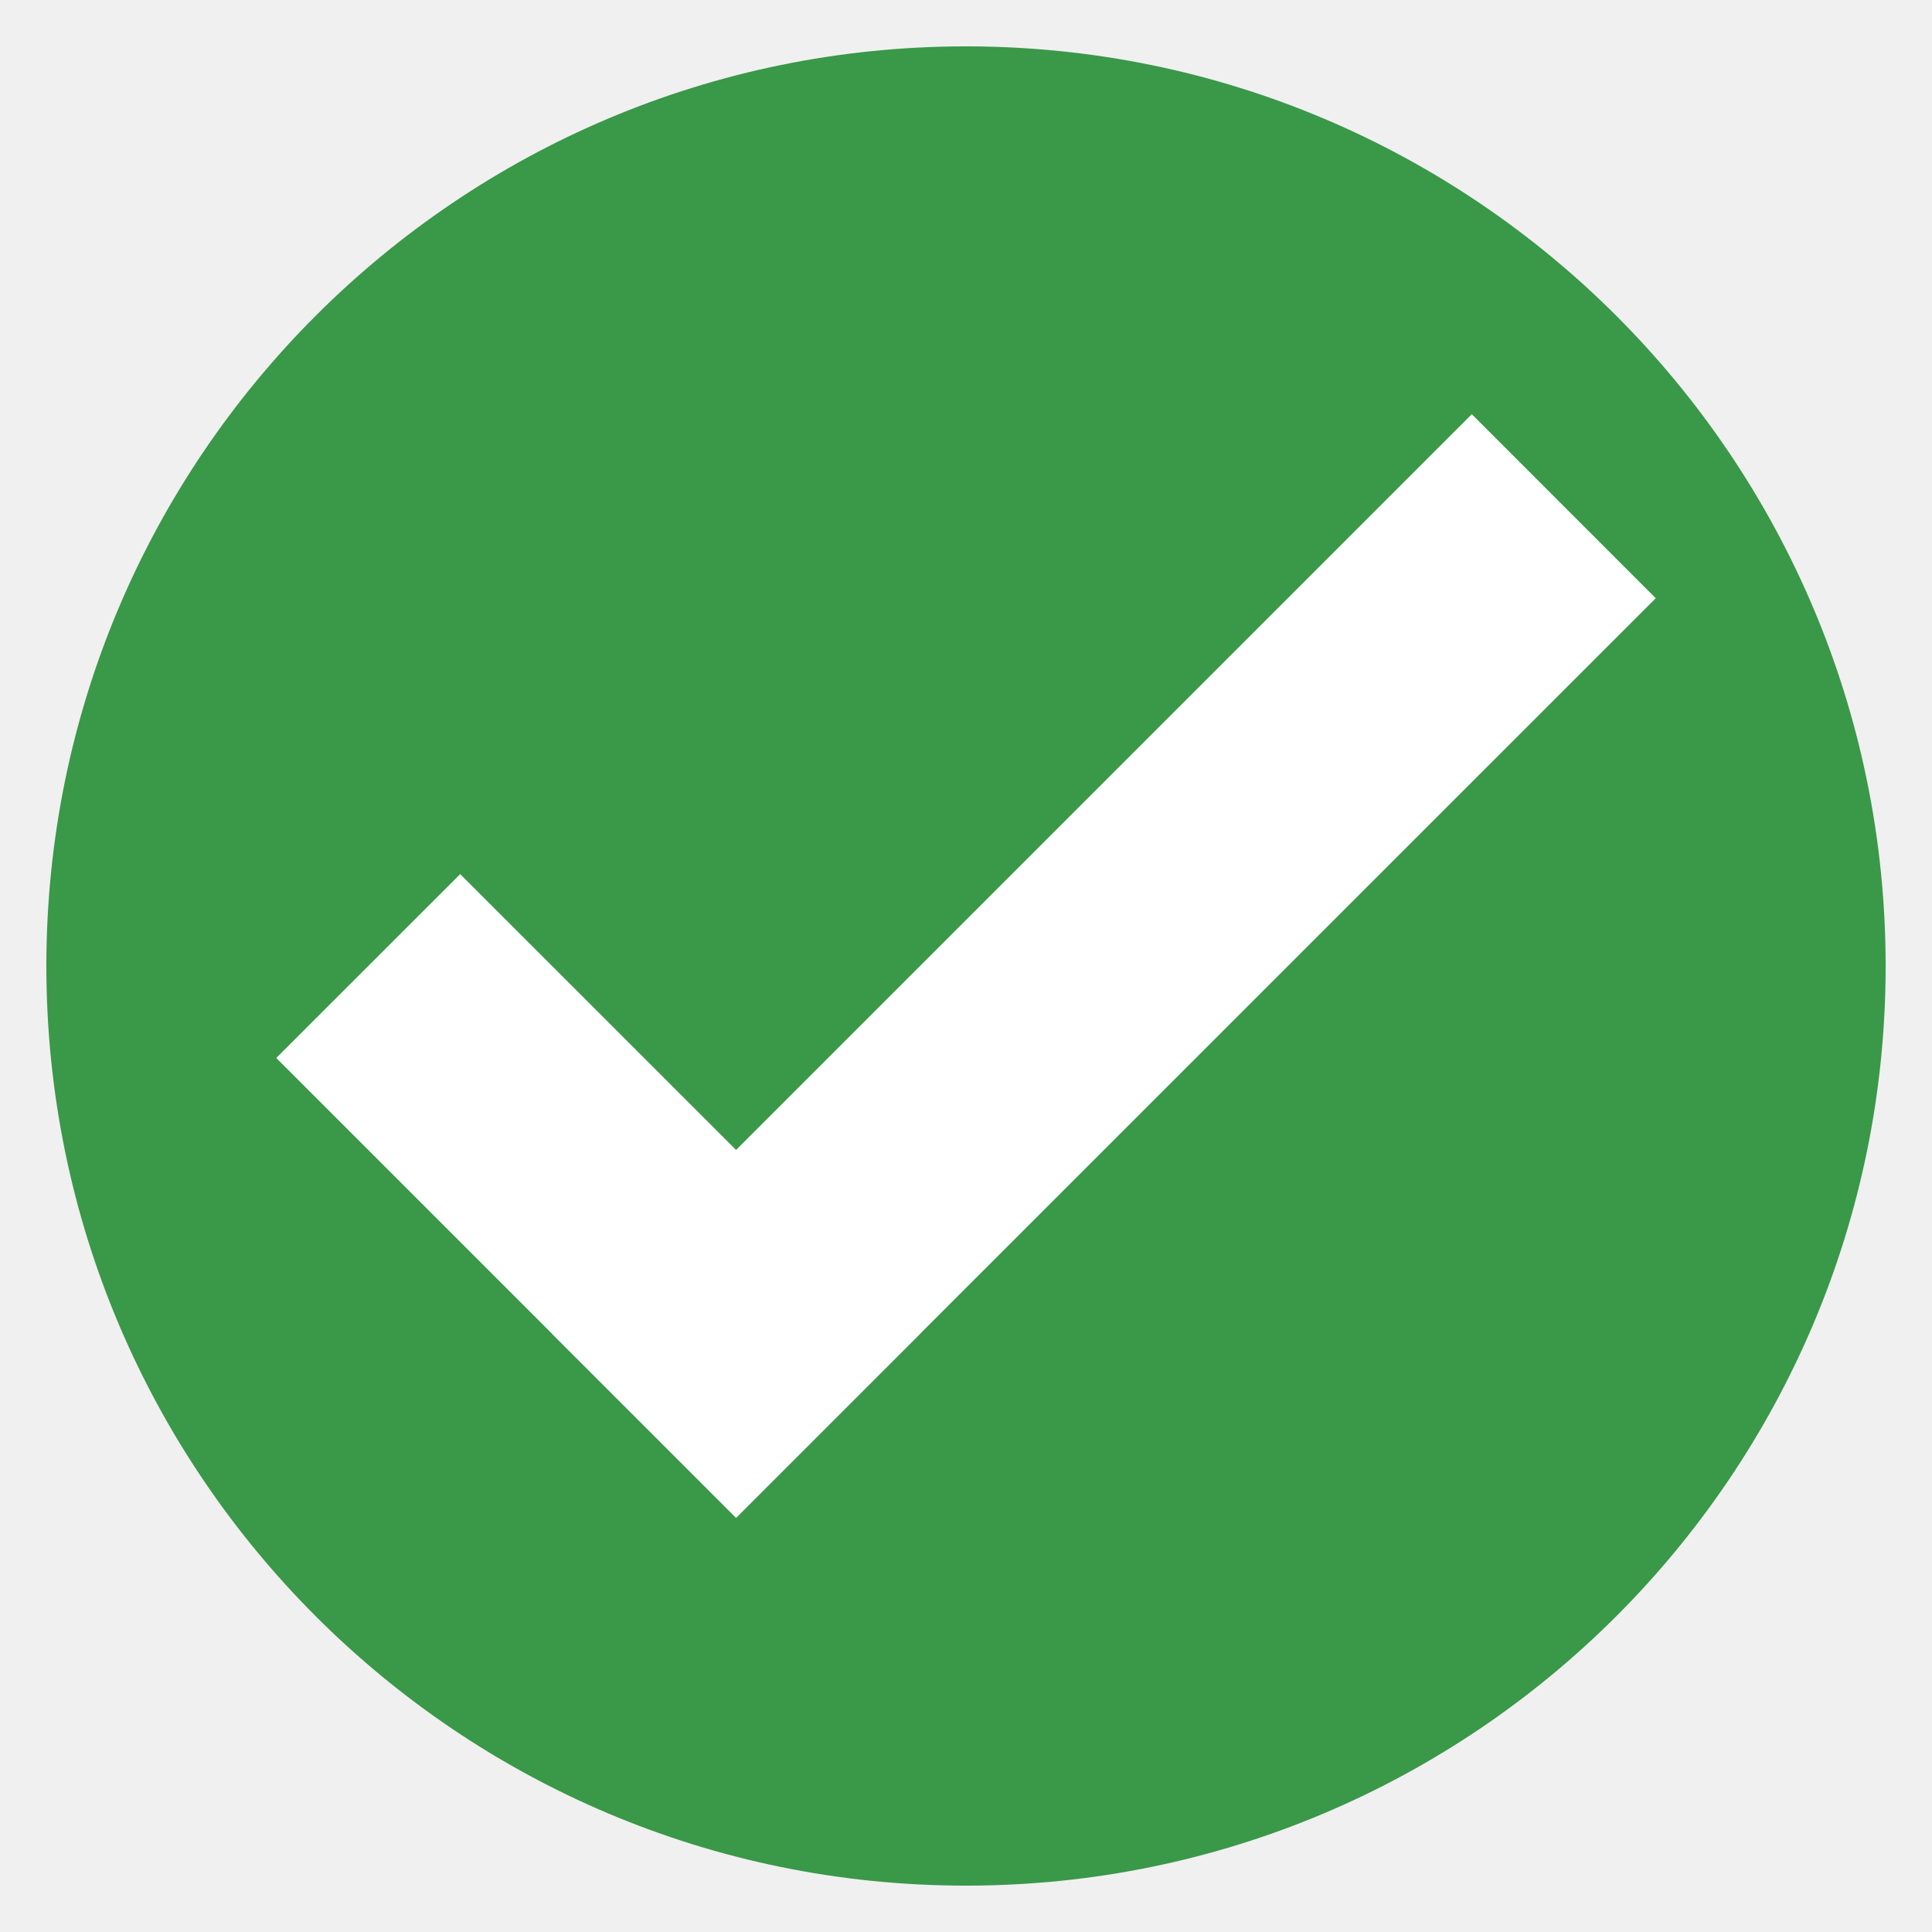
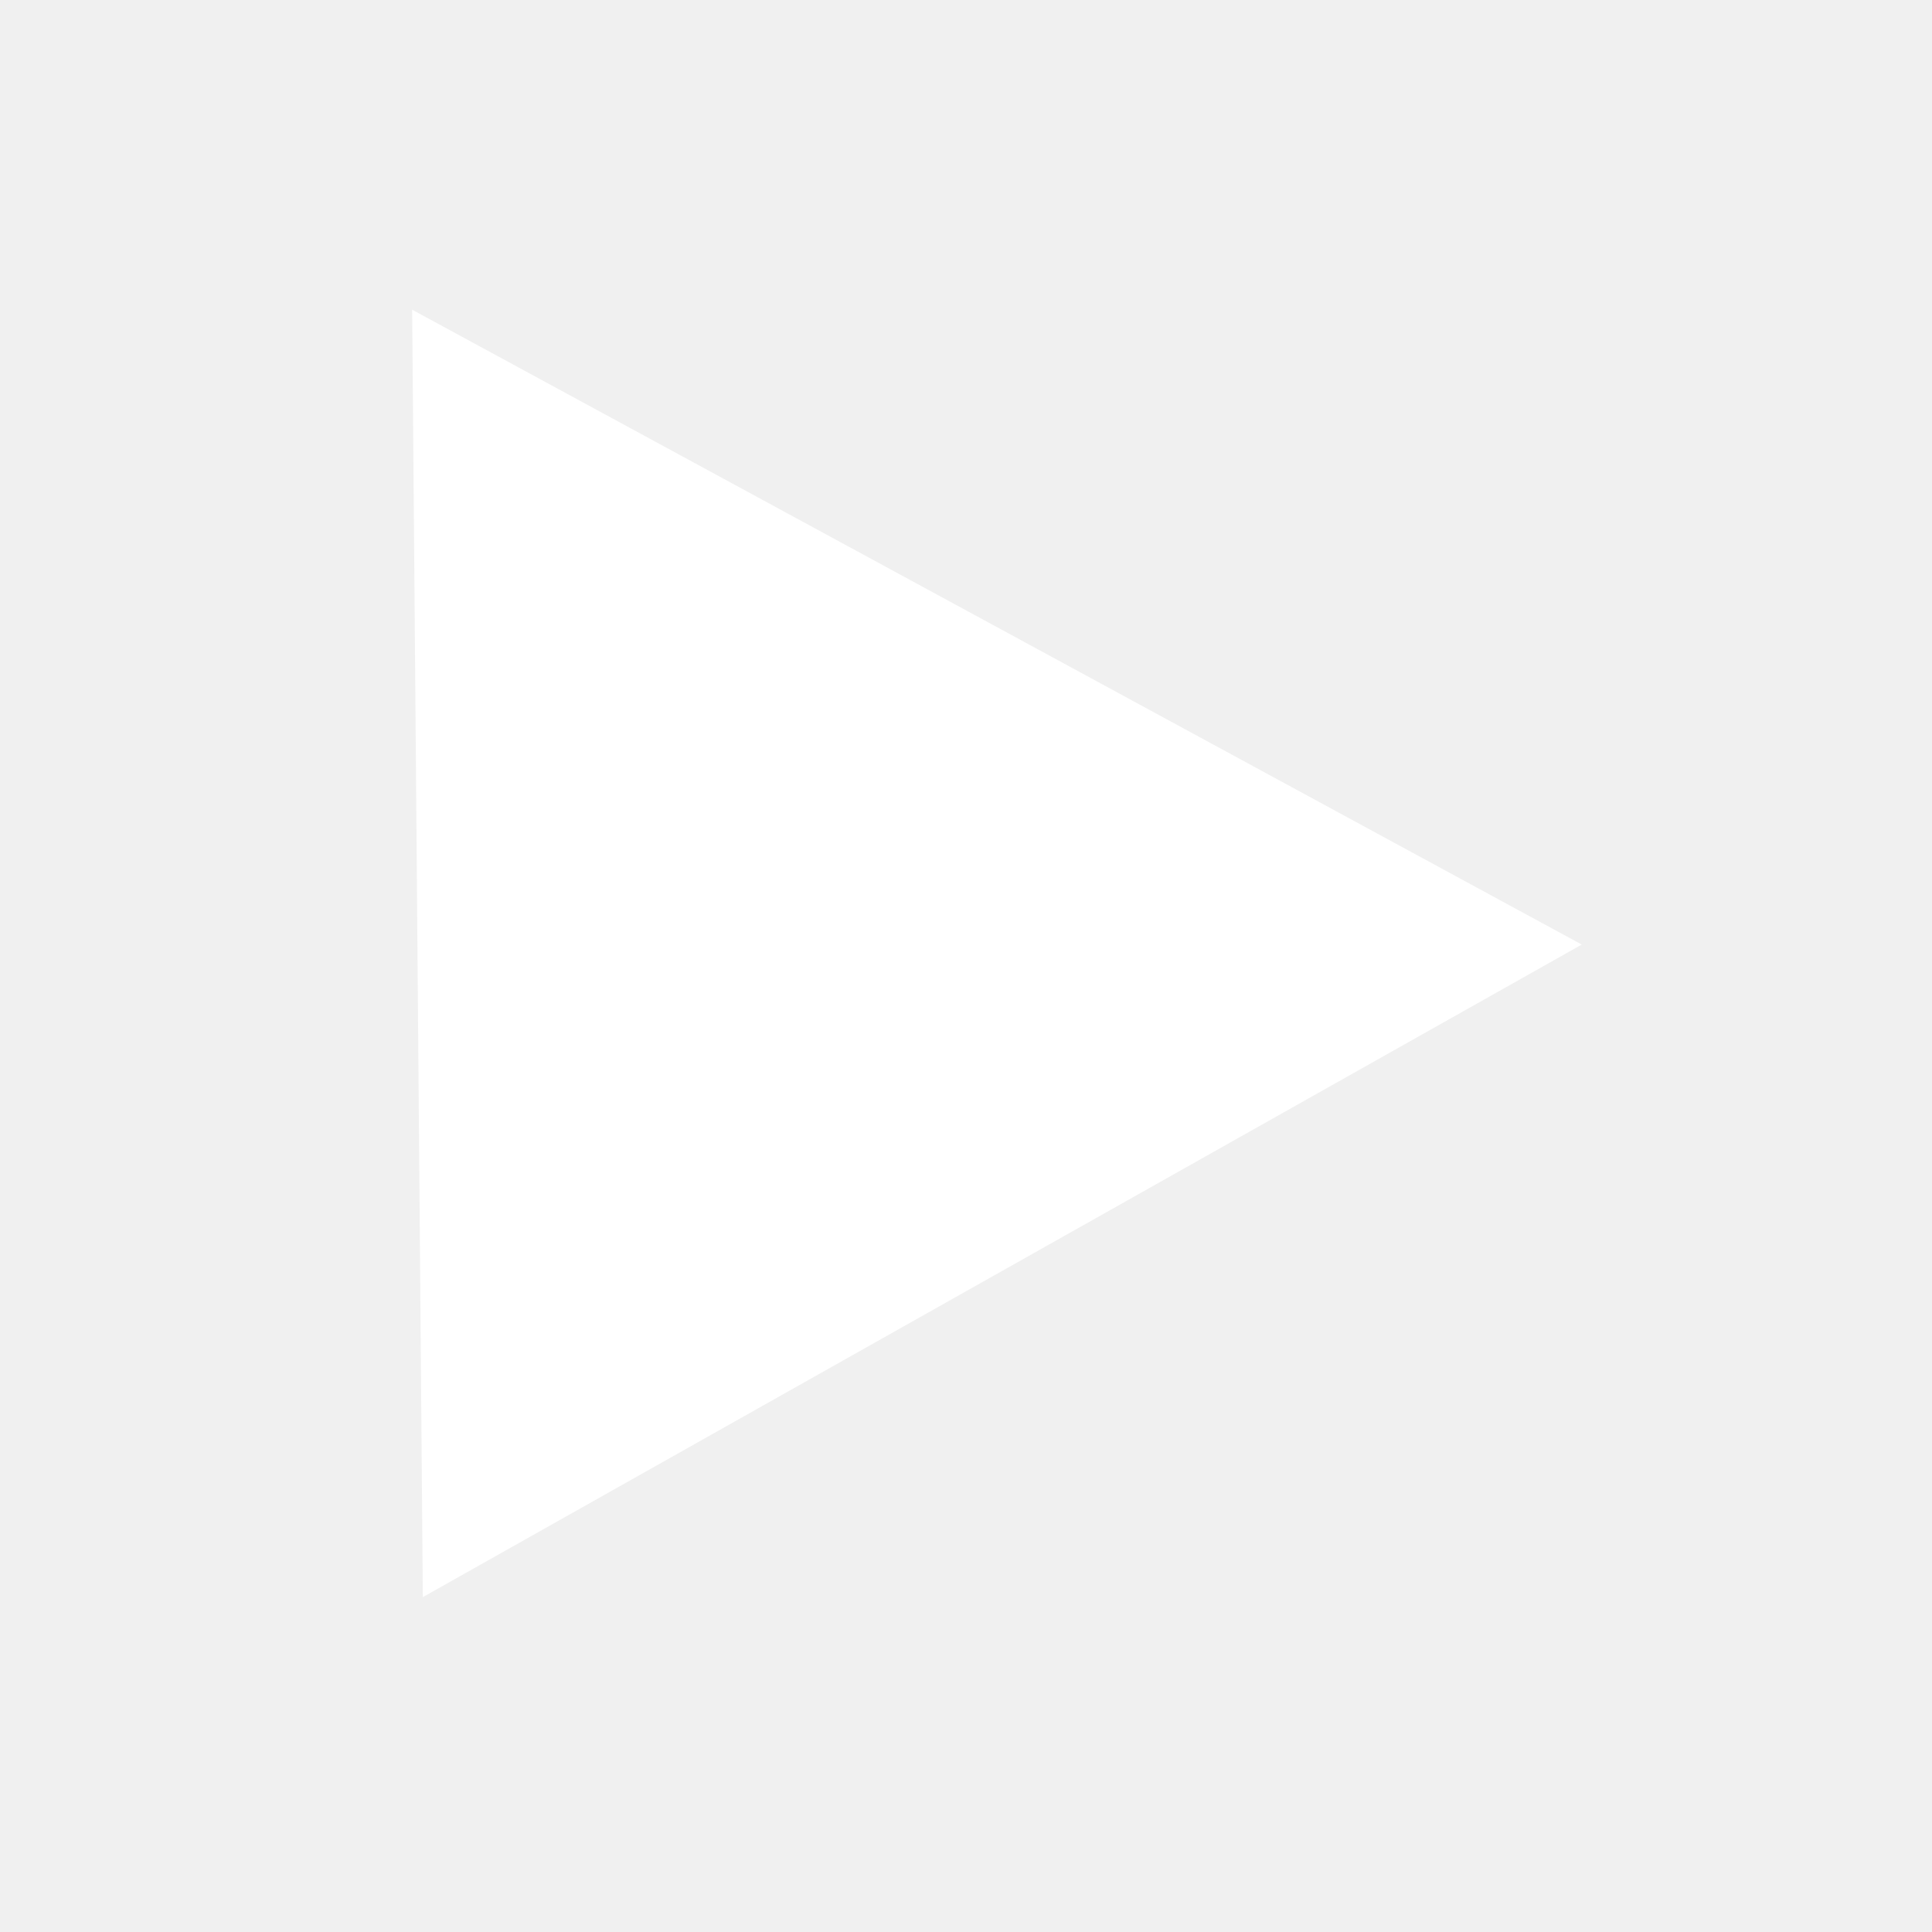
- <svg xmlns="http://www.w3.org/2000/svg" version="1.1" id="Capa_1" x="0px" y="0px" width="750px" height="750px" viewBox="0 0 750 750" enable-background="new 0 0 750 750" xml:space="preserve">
-   <g>
-     <g>
-       <path fill="#3A9849" d="M732.004,375c0,197.155-159.85,357.004-357.004,357.004c-197.156,0-357.004-159.85-357.004-357.004    C17.996,177.846,177.844,17.996,375,17.996C572.154,17.996,732.004,177.846,732.004,375z" />
-     </g>
-     <g>
-       <polygon fill="#FFFFFF" points="571.352,160.797 642.754,232.233 285.748,589.203 214.348,517.803   " />
-       <polygon fill="#FFFFFF" points="178.648,339.335 357.15,517.803 285.748,589.203 107.246,410.699   " />
-     </g>
-   </g>
+ <svg xmlns="http://www.w3.org/2000/svg" xmlns:ns1="http://www.openswatchbook.org/uri/2009/osb" version="1.1" id="Capa_1" x="0px" y="0px" width="750px" height="750px" viewBox="0 0 750 750" enable-background="new 0 0 750 750" xml:space="preserve">
+   <defs id="defs3560">
+     <linearGradient id="linearGradient4371" ns1:paint="solid">
+       <stop style="stop-color:#ffffff;stop-opacity:1;" offset="0" id="stop4373" />
+     </linearGradient>
+   </defs>
+   <path style="opacity:1;fill:#ffffff;fill-opacity:1;fill-rule:evenodd;stroke:#ffffff;stroke-width:52.535;stroke-miterlimit:10;stroke-dasharray:none;stroke-opacity:1" id="path3569" d="m 485.765,345.641 -125.534,73.812 -125.534,73.812 -1.156,-145.622 -1.156,-145.622 126.69,71.81 z" transform="matrix(1.365366,0,0,1.30751,-120.9342,-84.70556)" />
</svg>
